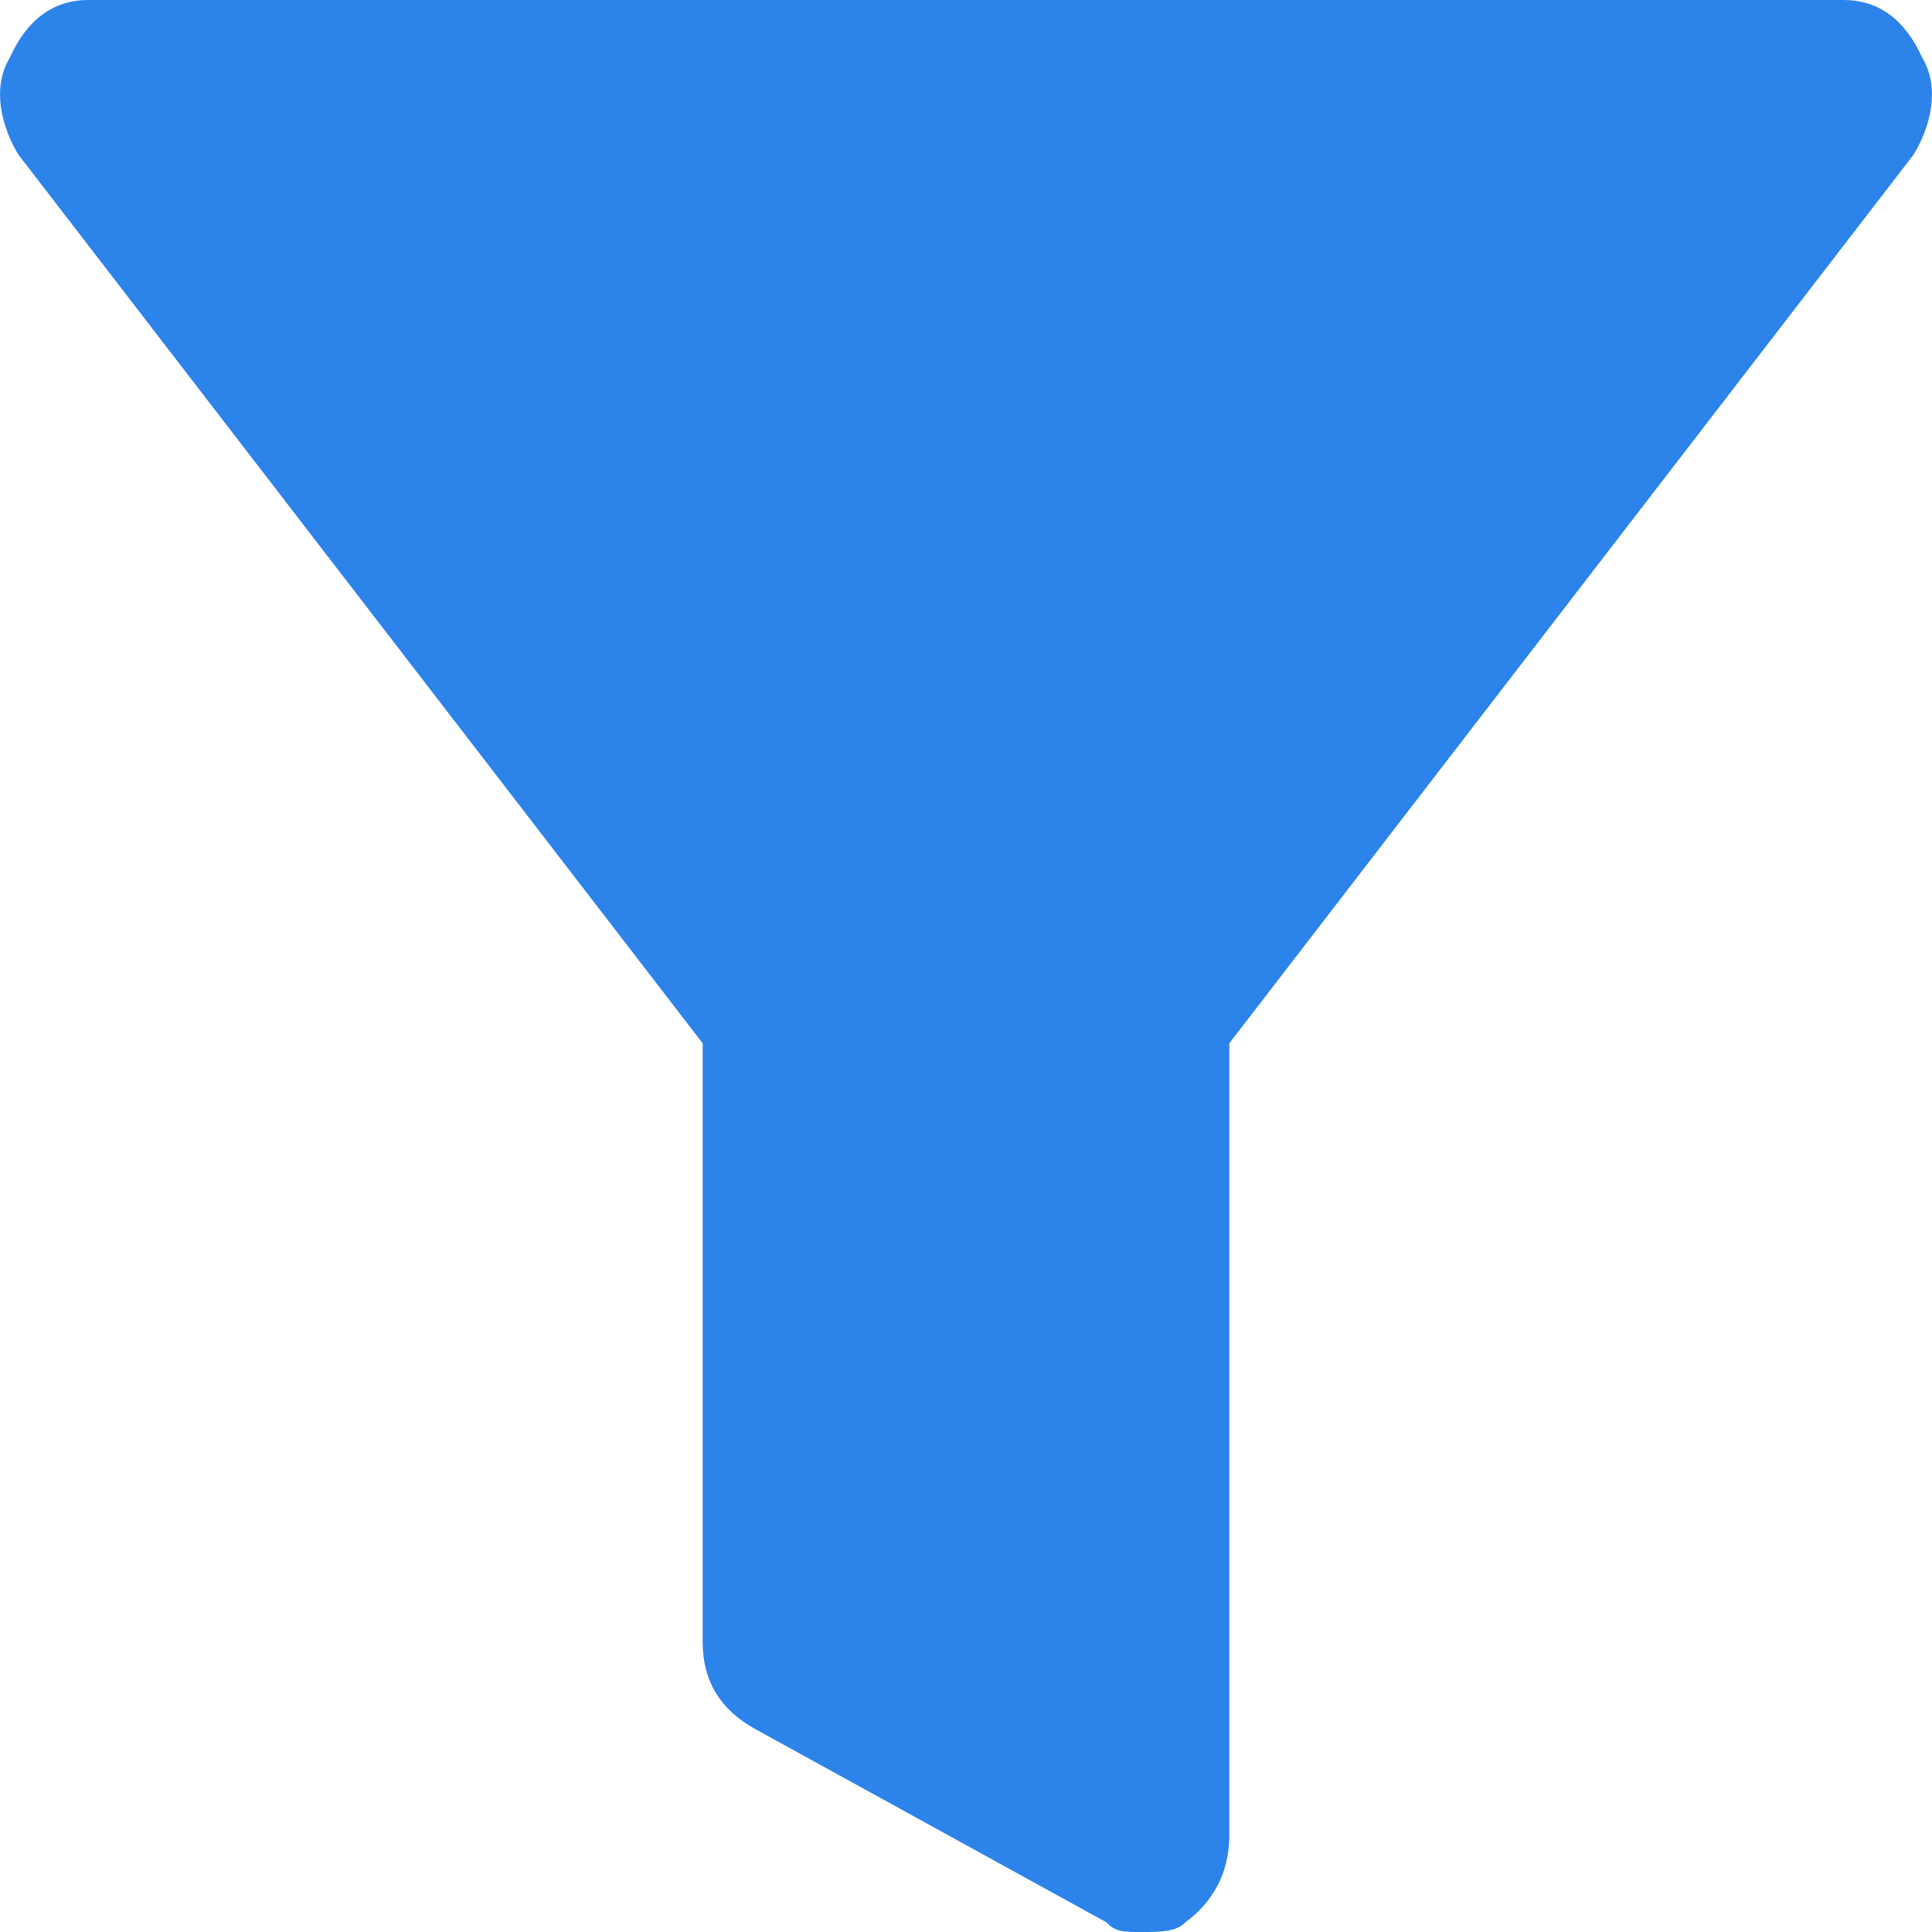
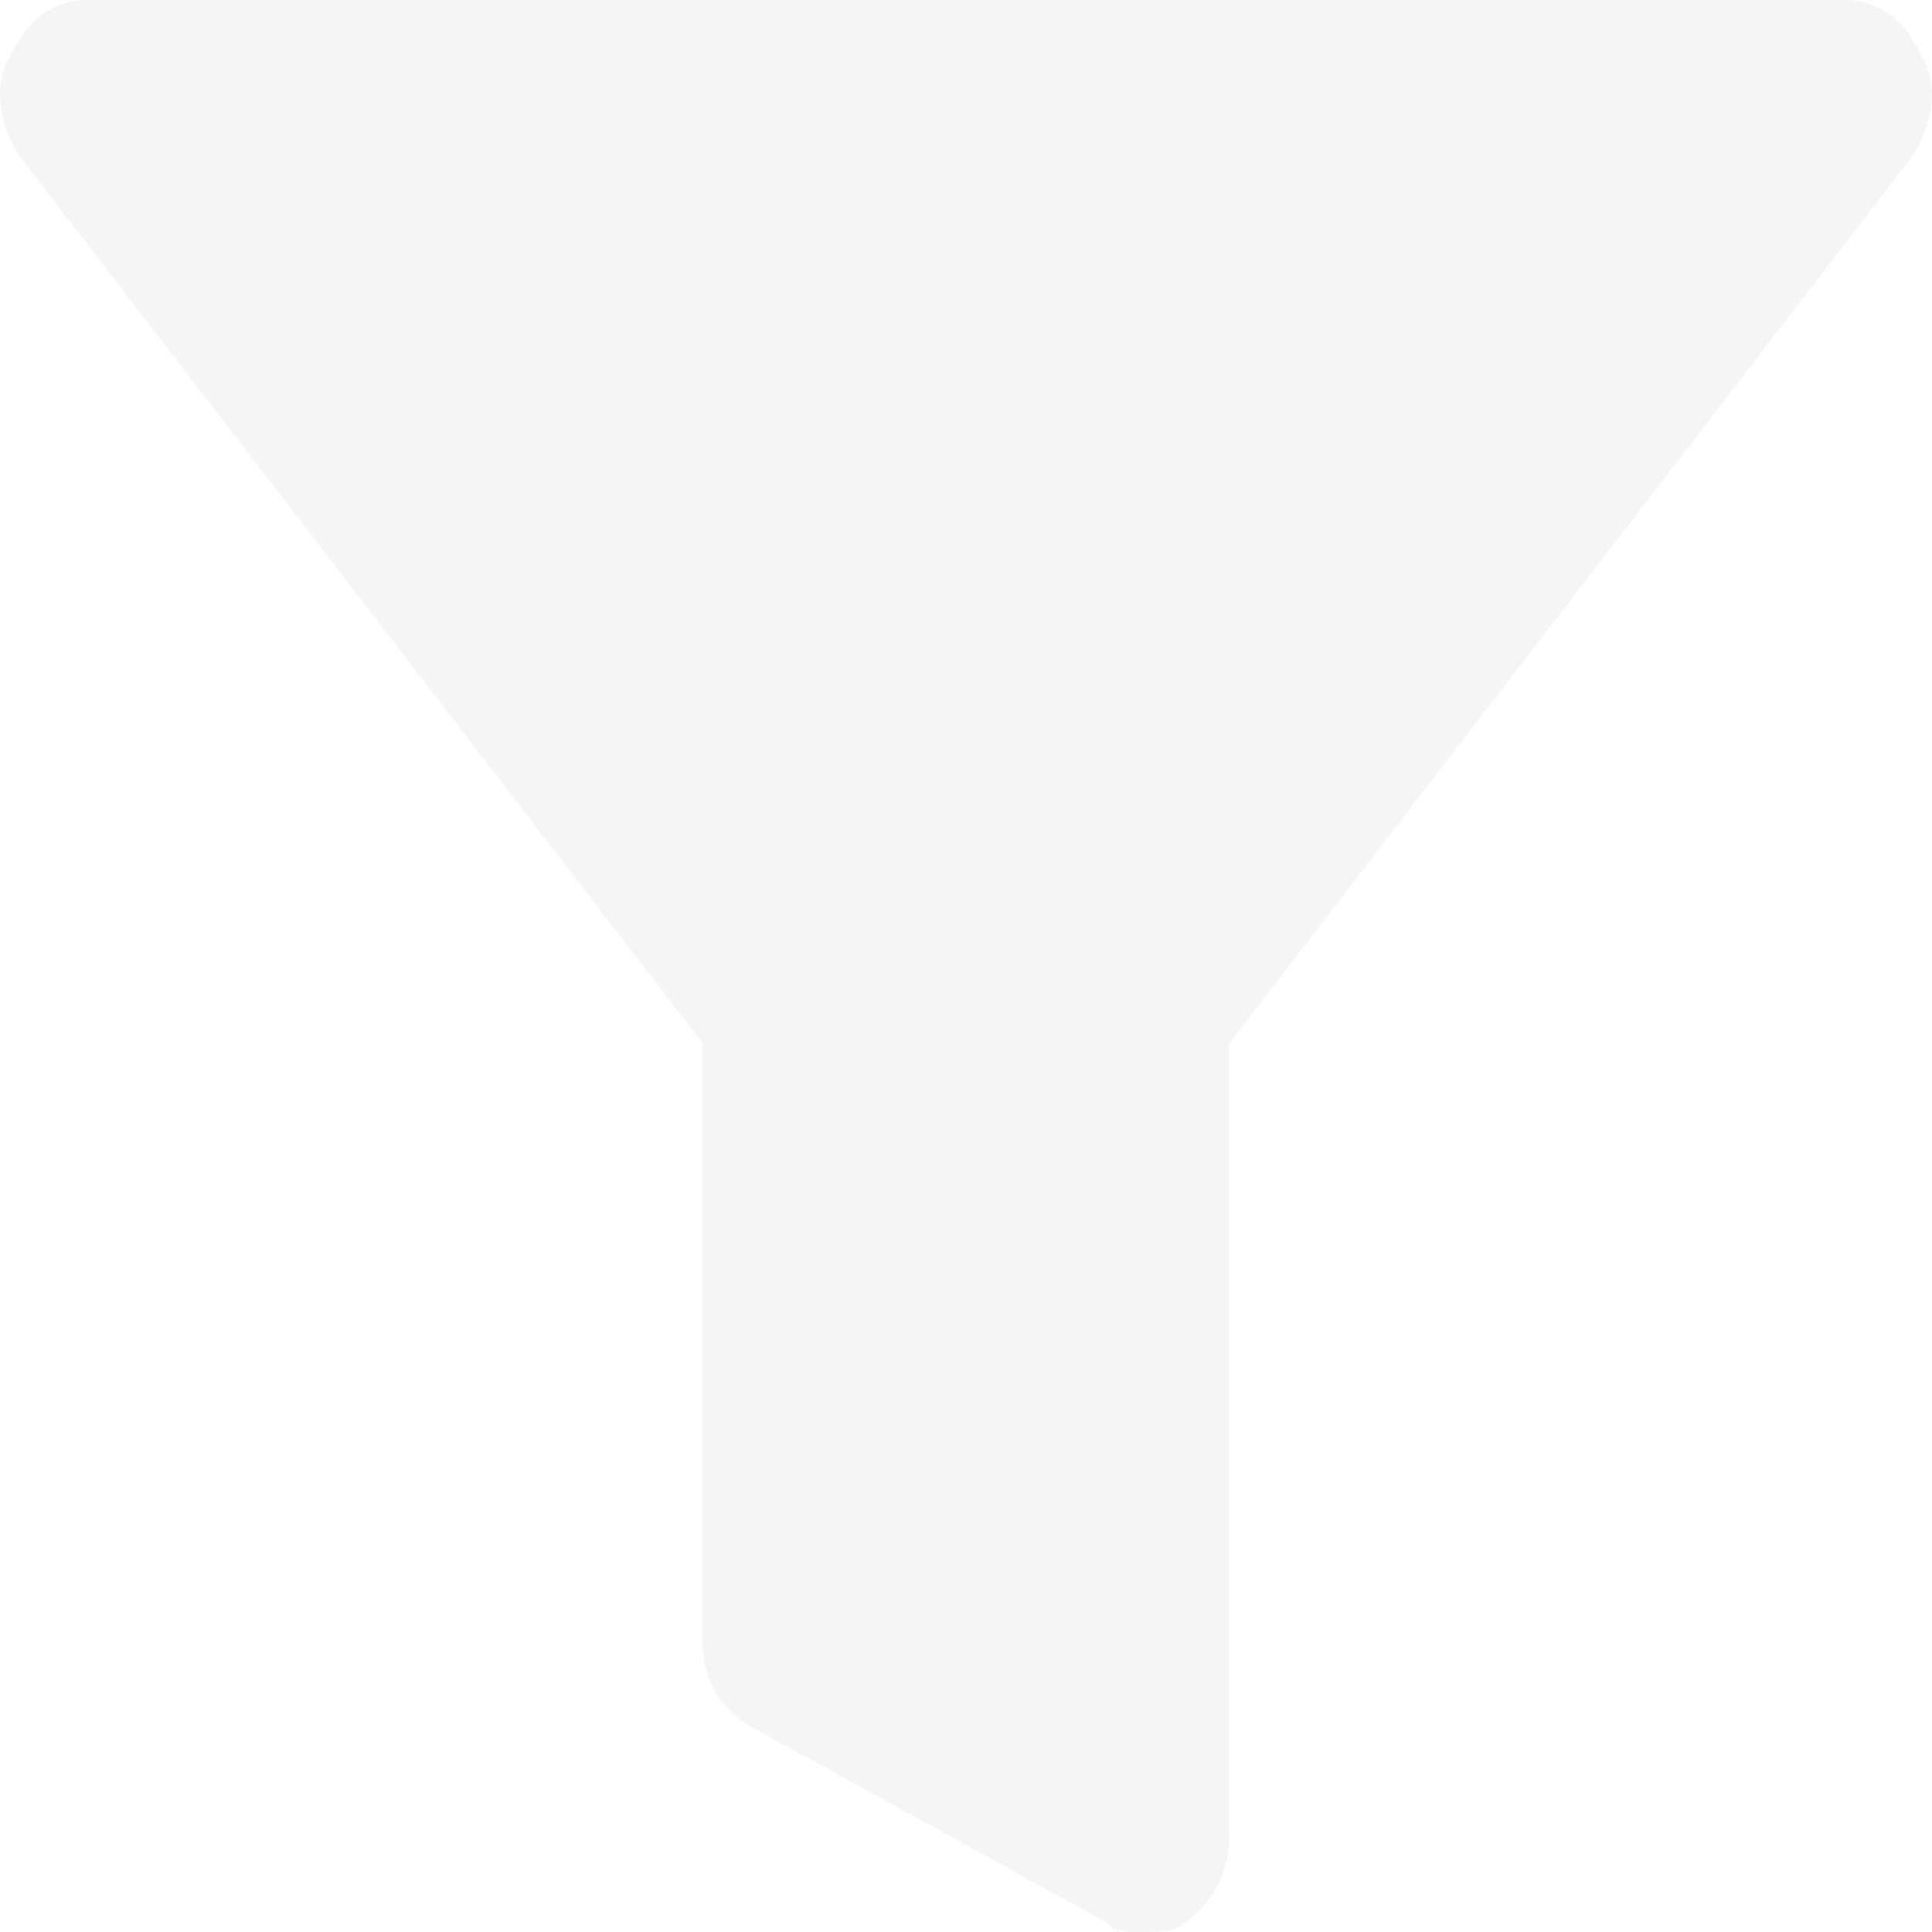
<svg xmlns="http://www.w3.org/2000/svg" width="10" height="10" viewBox="0 0 10 10">
-   <path fill="#2C83E9" d="M9.95,4.3 C9.86,4.1 9.723,4 9.542,4 L0.458,4 C0.277,4 0.14,4.1 0.05,4.3 C-0.041,4.45 0.004,4.65 0.095,4.8 L3.637,9.4 L3.637,12.5 C3.637,12.7 3.728,12.85 3.91,12.95 L5.727,13.95 C5.772,14 5.818,14 5.908,14 C5.999,14 6.09,14 6.135,13.95 C6.272,13.85 6.363,13.7 6.363,13.5 L6.363,9.4 L9.905,4.8 C9.996,4.65 10.041,4.45 9.95,4.3 Z" transform="translate(0 -4)" />
+   <path fill="#f5f5f5" d="M9.95,4.3 C9.86,4.1 9.723,4 9.542,4 L0.458,4 C0.277,4 0.14,4.1 0.05,4.3 C-0.041,4.45 0.004,4.65 0.095,4.8 L3.637,9.4 L3.637,12.5 C3.637,12.7 3.728,12.85 3.91,12.95 L5.727,13.95 C5.772,14 5.818,14 5.908,14 C5.999,14 6.09,14 6.135,13.95 C6.272,13.85 6.363,13.7 6.363,13.5 L6.363,9.4 L9.905,4.8 C9.996,4.65 10.041,4.45 9.95,4.3 Z" transform="translate(0 -4)" />
</svg>
